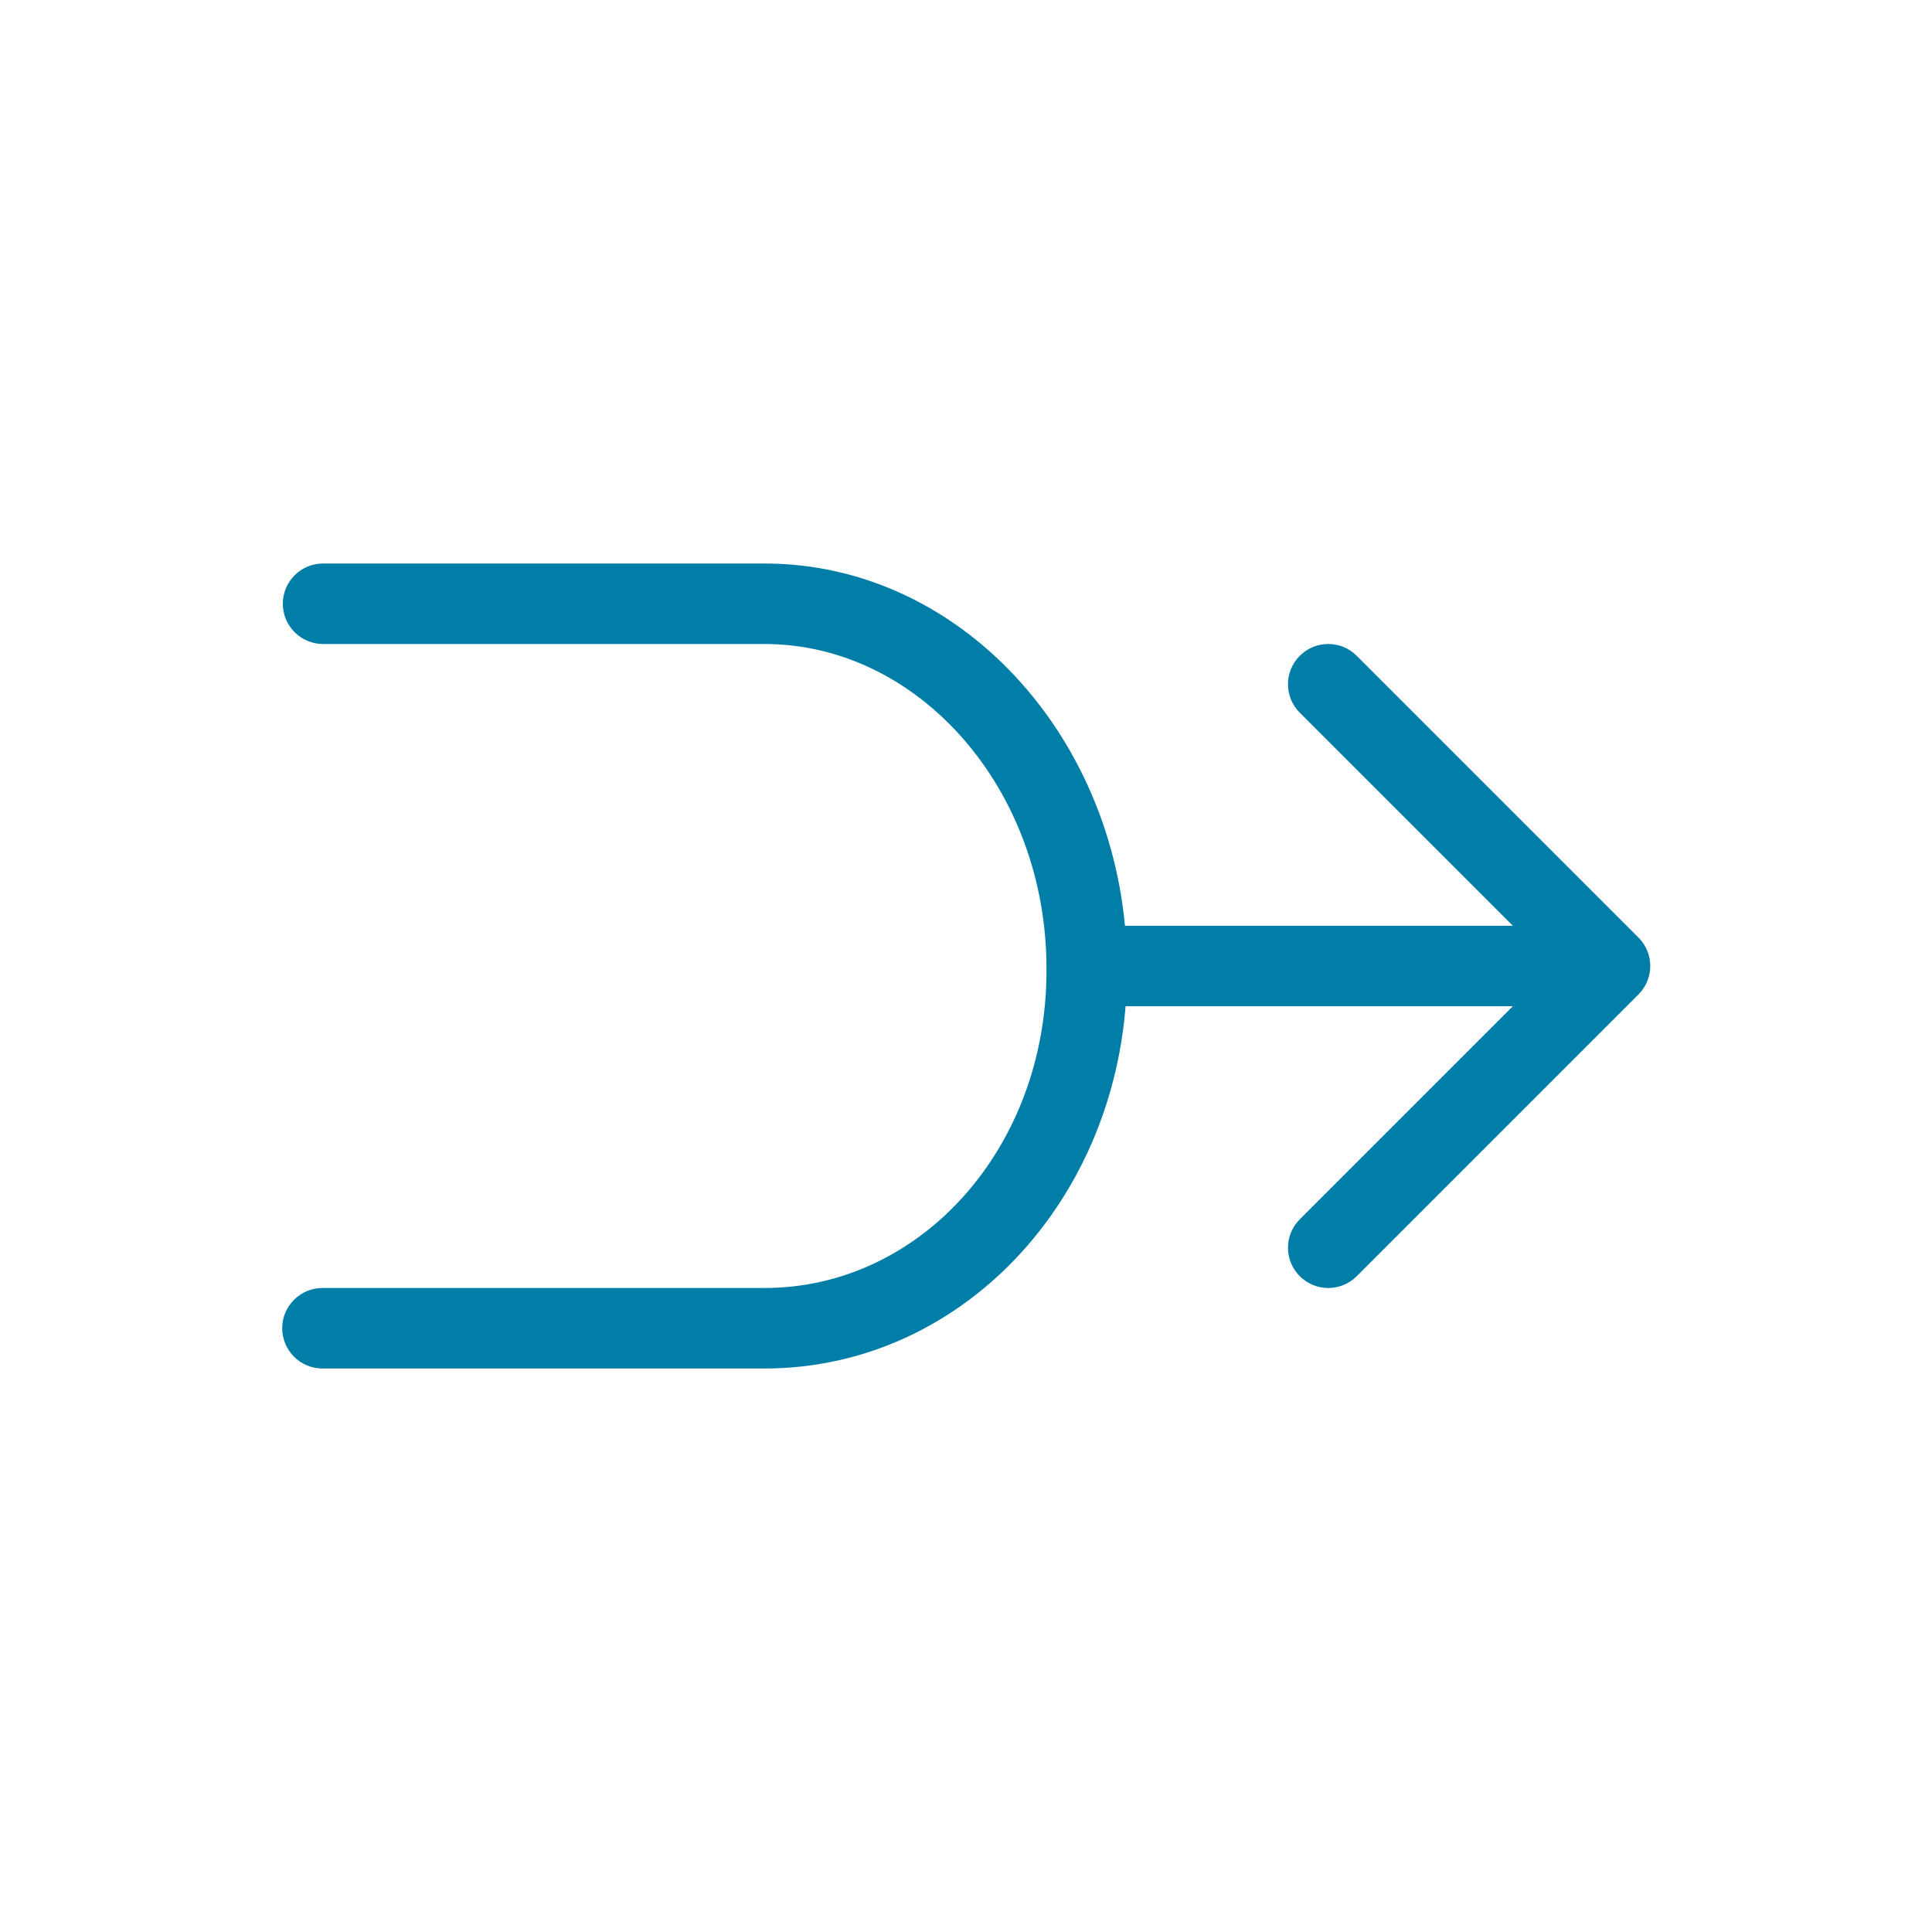
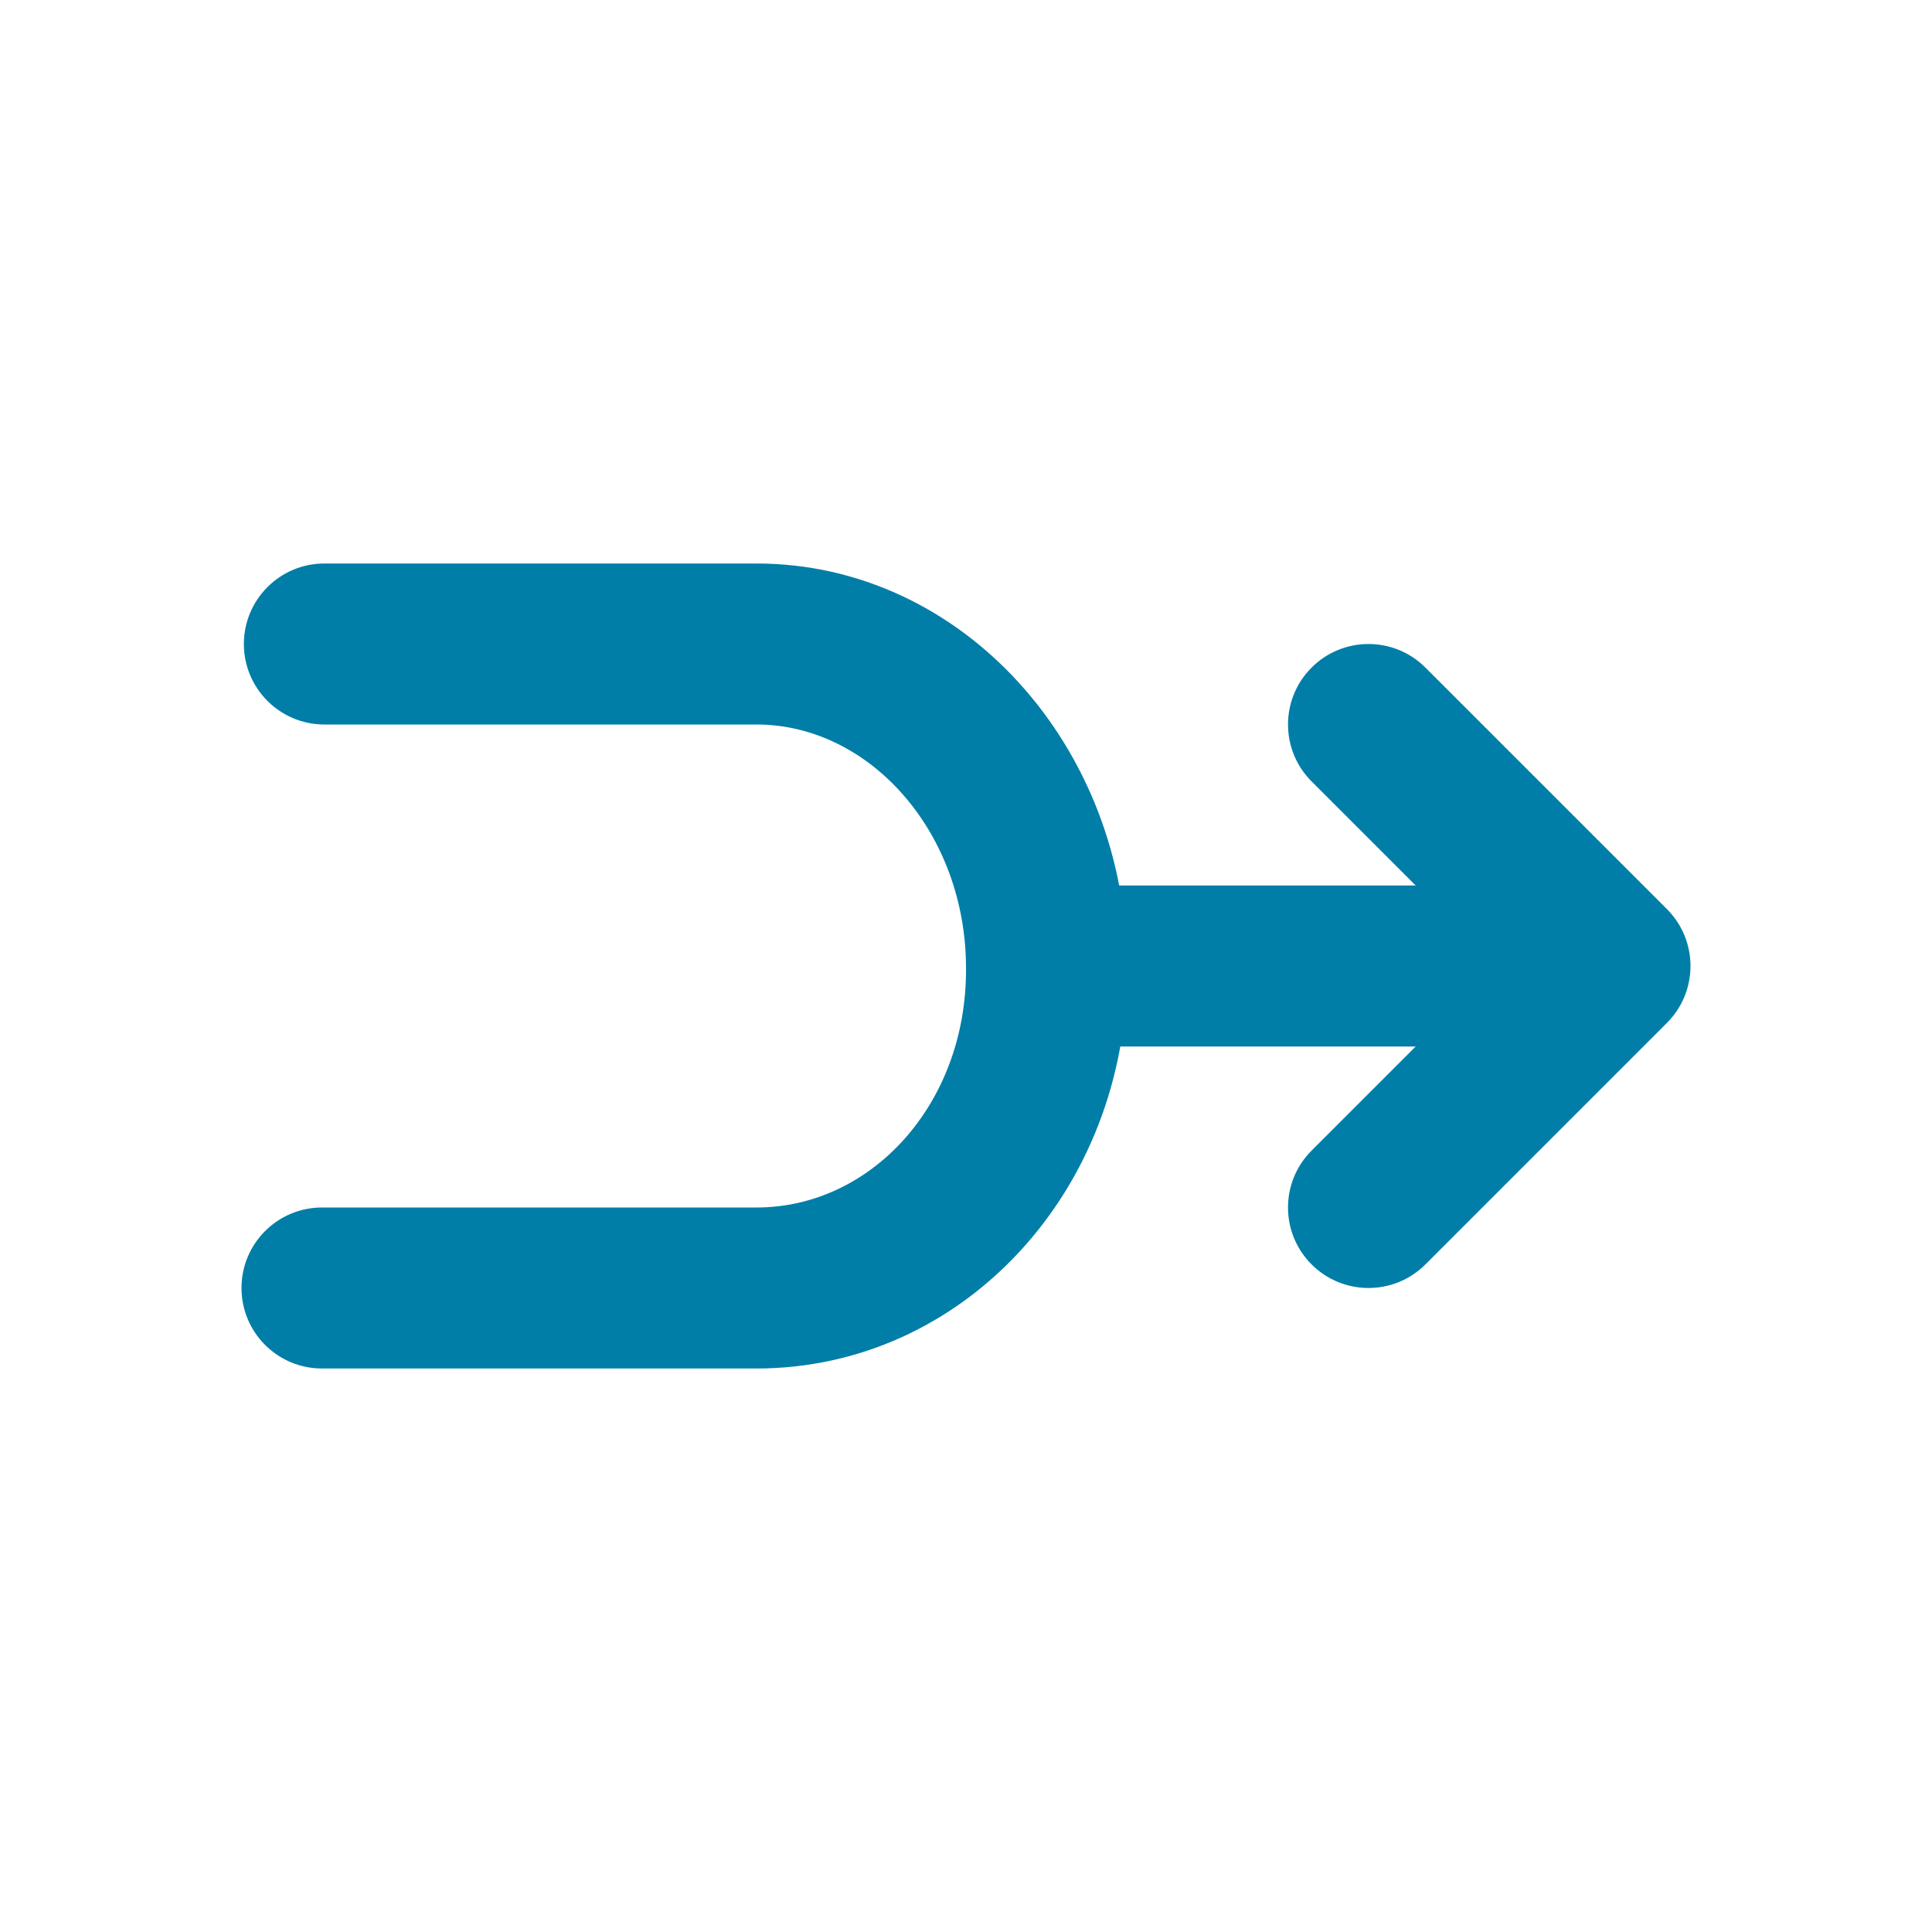
<svg xmlns="http://www.w3.org/2000/svg" width="48px" height="48px" viewBox="0 0 48 48" version="1.1">
-   <g id="icon/branch/merge48-icon" stroke="none" stroke-width="1" fill="none" fill-rule="evenodd">
-     <g id="Control-&amp;-Navigation_2-1-arrow-Copy" transform="translate(7, 14)" fill="#007EA8" fill-rule="nonzero">
-       <path d="M25.293,3.707 C24.902,3.317 24.902,2.683 25.293,2.293 C25.683,1.902 26.317,1.902 26.707,2.293 L33.707,9.293 C34.098,9.683 34.098,10.317 33.707,10.707 L26.707,17.707 C26.317,18.098 25.683,18.098 25.293,17.707 C24.902,17.317 24.902,16.683 25.293,16.293 L31.586,10 L25.293,3.707 Z" id="Shape" />
-       <path d="M21,11 C20.448,11 20,10.552 20,10 C20,9.448 20.448,9 21,9 L32,9 C32.552,9 33,9.448 33,10 C33,10.552 32.552,11 32,11 L21,11 Z" id="Line" />
-       <path d="M20,0 C20.552,-7.10542736e-15 21,0.448 21,1 C21,1.552 20.552,2 20,2 L9.018,2 C5.151,2 2.012,5.466 2.012,9.882 L2.012,9.941 C2.012,14.397 5.188,18 9.018,18 L19.985,18 C20.537,18 20.985,18.448 20.985,19 C20.985,19.552 20.537,20 19.985,20 L9.018,20 C4.024,20 0.012,15.449 0.012,9.941 L0.012,9.882 C0.012,4.403 4,1.41886503e-13 9.018,1.41886503e-13 L20,0 Z" id="Shape" transform="translate(10.5058, 10) rotate(-180) translate(-10.5058, -10) " />
-     </g>
+   <g id="icon/branch/merge48-thick" stroke="none" stroke-width="1" fill="none" fill-rule="evenodd">
+     <path d="M32.586,19.414 C31.805,18.633 31.805,17.367 32.586,16.586 C33.367,15.805 34.633,15.805 35.414,16.586 L41.414,22.586 C42.195,23.367 42.195,24.633 41.414,25.414 L35.414,31.414 C34.633,32.195 33.367,32.195 32.586,31.414 C31.805,30.633 31.805,29.367 32.586,28.586 L37.172,24 L32.586,19.414 Z" id="Shape" fill="#007EA8" fill-rule="nonzero" />
+     <path d="M26,26 C24.895,26 24,25.105 24,24 C24,22.895 24.895,22 26,22 L38,22 C39.105,22 40,22.895 40,24 C40,25.105 39.105,26 38,26 L26,26 Z" id="Line" fill="#007EA8" fill-rule="nonzero" />
+     <path d="M26,14 C27.105,14 28,14.895 28,16 C28,17.105 27.105,18 26,18 L15.206,18 C12.353,18 10,20.565 10,23.895 L10,23.948 C10,27.319 12.393,30 15.206,30 L25.941,30 C27.045,30 27.941,30.895 27.941,32 C27.941,33.105 27.045,34 25.941,34 L15.206,34 C10.077,34 6,29.433 6,23.948 L6,23.895 C6,18.429 10.063,14 15.206,14 L26,14 Z" id="Shape" fill="#007EA8" fill-rule="nonzero" transform="translate(17, 24) rotate(-180) translate(-17, -24) " />
  </g>
</svg>
